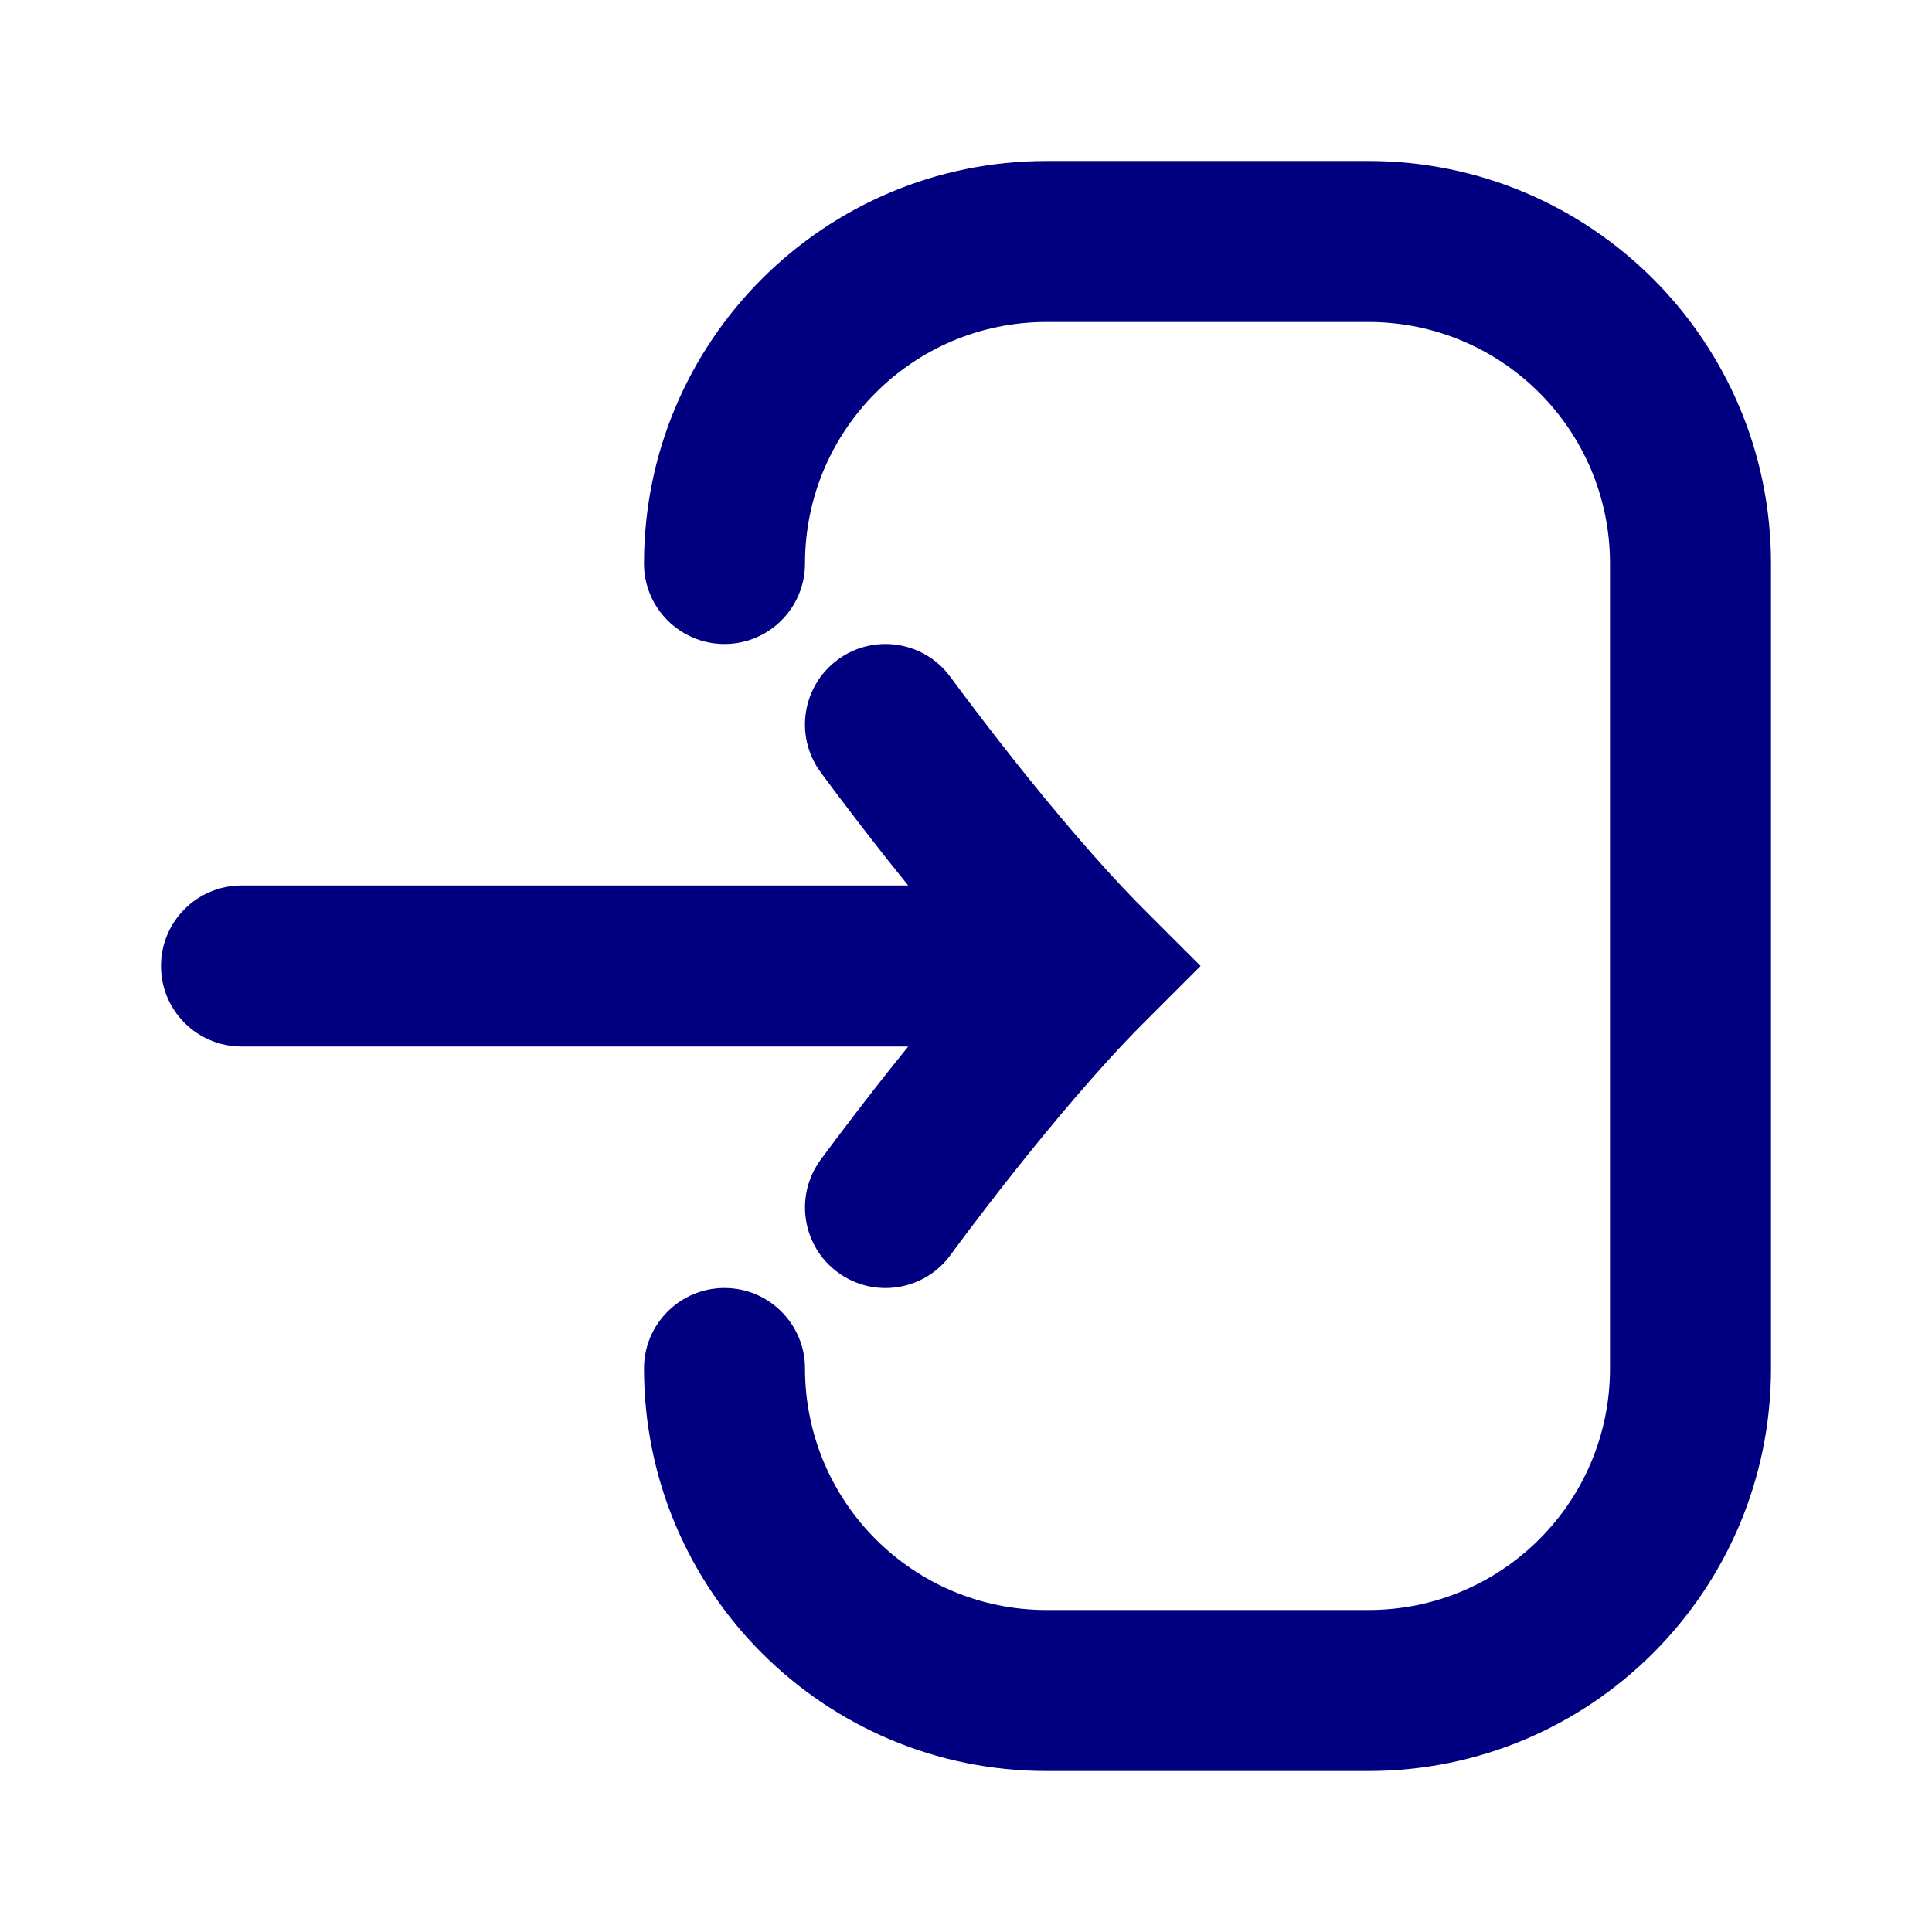
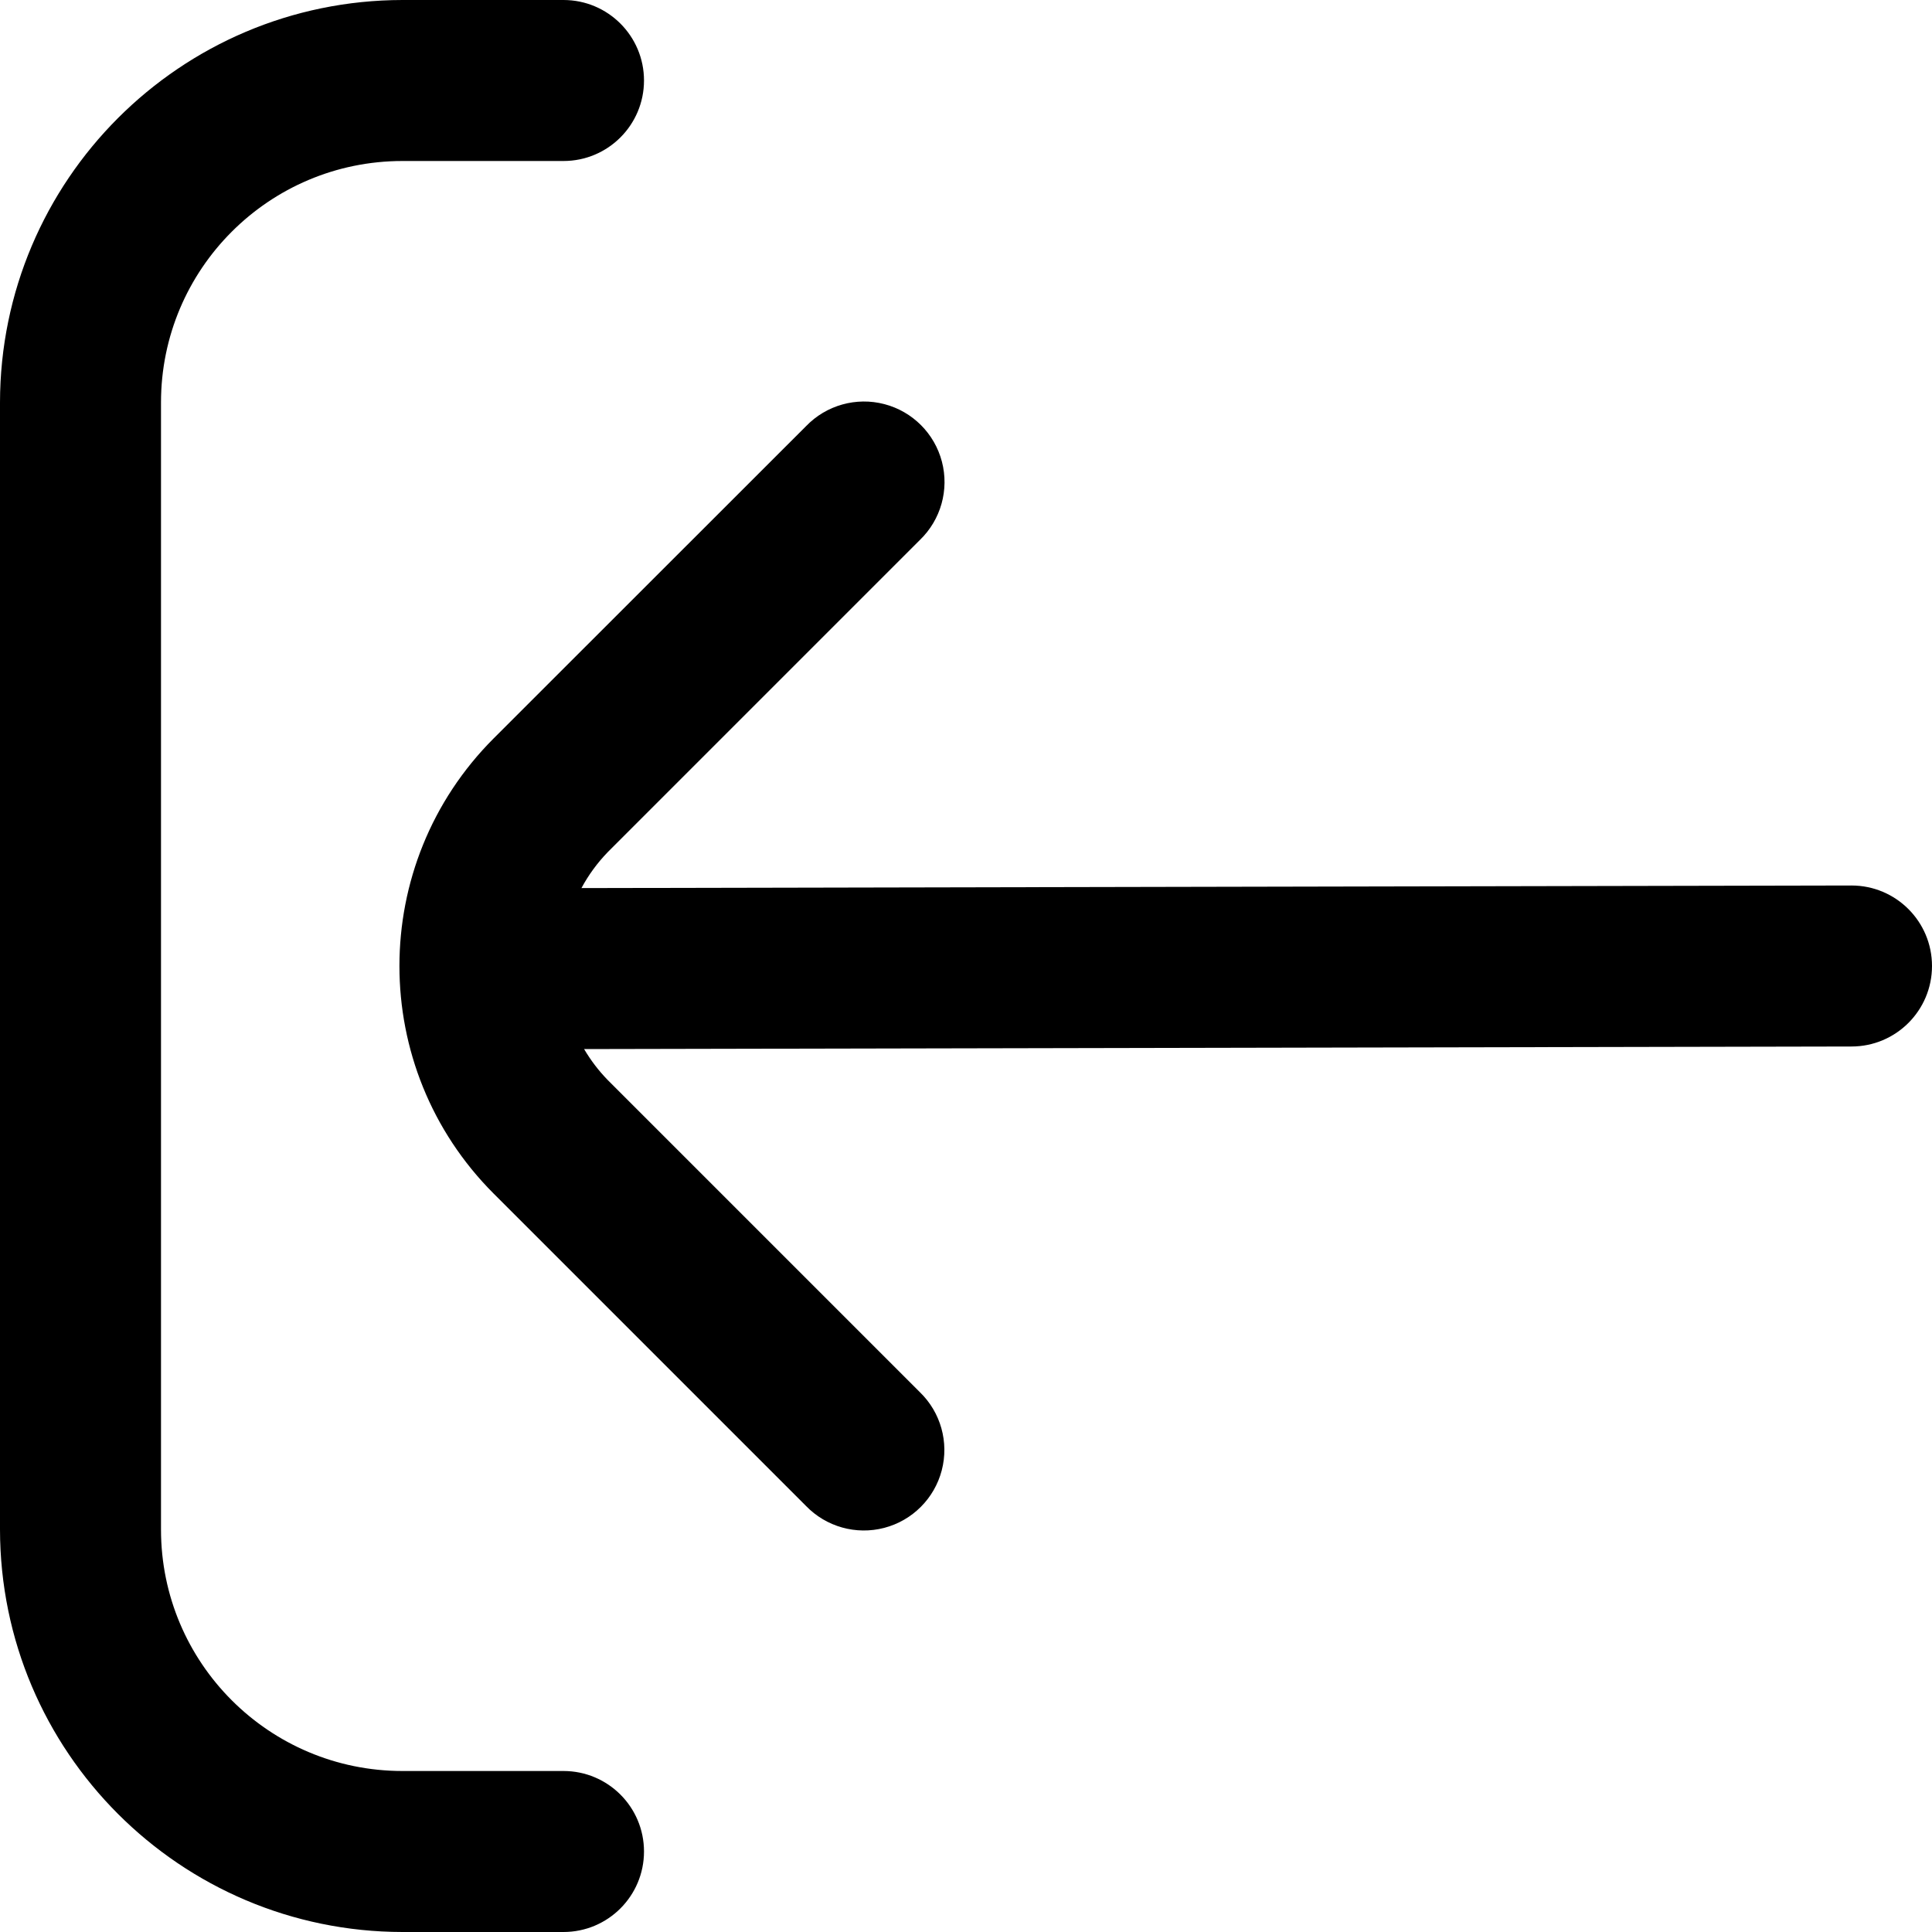
- <svg xmlns="http://www.w3.org/2000/svg" width="96px" height="96px" viewBox="0 0 24 24" fill="none">
-   <path d="M13 2C10.239 2 8 4.239 8 7C8 7.552 8.448 8 9 8C9.552 8 10 7.552 10 7C10 5.343 11.343 4 13 4H17C18.657 4 20 5.343 20 7V17C20 18.657 18.657 20 17 20H13C11.343 20 10 18.657 10 17C10 16.448 9.552 16 9 16C8.448 16 8 16.448 8 17C8 19.761 10.239 22 13 22H17C19.761 22 22 19.761 22 17V7C22 4.239 19.761 2 17 2H13Z" fill="navy" />
-   <path d="M3 11C2.448 11 2 11.448 2 12C2 12.552 2.448 13 3 13H11.282C11.193 13.11 11.108 13.216 11.027 13.318C10.782 13.628 10.574 13.9 10.427 14.095C10.354 14.192 10.295 14.271 10.255 14.325L10.208 14.388L10.196 14.405L10.191 14.412C10.191 14.412 10.191 14.412 11 15L10.191 14.412C9.867 14.858 9.965 15.484 10.412 15.809C10.859 16.134 11.484 16.035 11.809 15.588L11.812 15.584L11.822 15.57L11.864 15.513C11.901 15.463 11.955 15.39 12.025 15.297C12.164 15.113 12.361 14.855 12.594 14.561C13.066 13.966 13.662 13.252 14.207 12.707L14.914 12L14.207 11.293C13.662 10.748 13.066 10.034 12.594 9.439C12.361 9.145 12.164 8.887 12.025 8.703C11.955 8.61 11.901 8.537 11.864 8.487L11.822 8.43L11.812 8.416L11.809 8.413C11.485 7.966 10.859 7.866 10.412 8.191C9.965 8.516 9.866 9.141 10.191 9.588L11 9C10.191 9.588 10.191 9.588 10.191 9.588L10.193 9.59L10.196 9.595L10.208 9.612L10.255 9.675C10.295 9.729 10.354 9.808 10.427 9.905C10.574 10.1 10.782 10.372 11.027 10.682C11.108 10.784 11.193 10.89 11.282 11H3Z" fill="navy" />
+ <svg xmlns="http://www.w3.org/2000/svg" id="Outline" viewBox="0 0 24 24" width="512" height="512">
+   <path d="M7,22H5a3,3,0,0,1-3-3V5A3,3,0,0,1,5,2H7A1,1,0,0,0,7,0H5A5.006,5.006,0,0,0,0,5V19a5.006,5.006,0,0,0,5,5H7a1,1,0,0,0,0-2Z" />
+   <path d="M23,11h0l-15.777.032a2.018,2.018,0,0,1,.326-.446l3.879-3.879a1,1,0,1,0-1.414-1.414L6.133,9.172a4,4,0,0,0,0,5.656l3.879,3.879a1,1,0,1,0,1.414-1.414L7.547,13.414a2.01,2.01,0,0,1-.291-.382L23,13a1,1,0,0,0,0-2Z" />
</svg>
